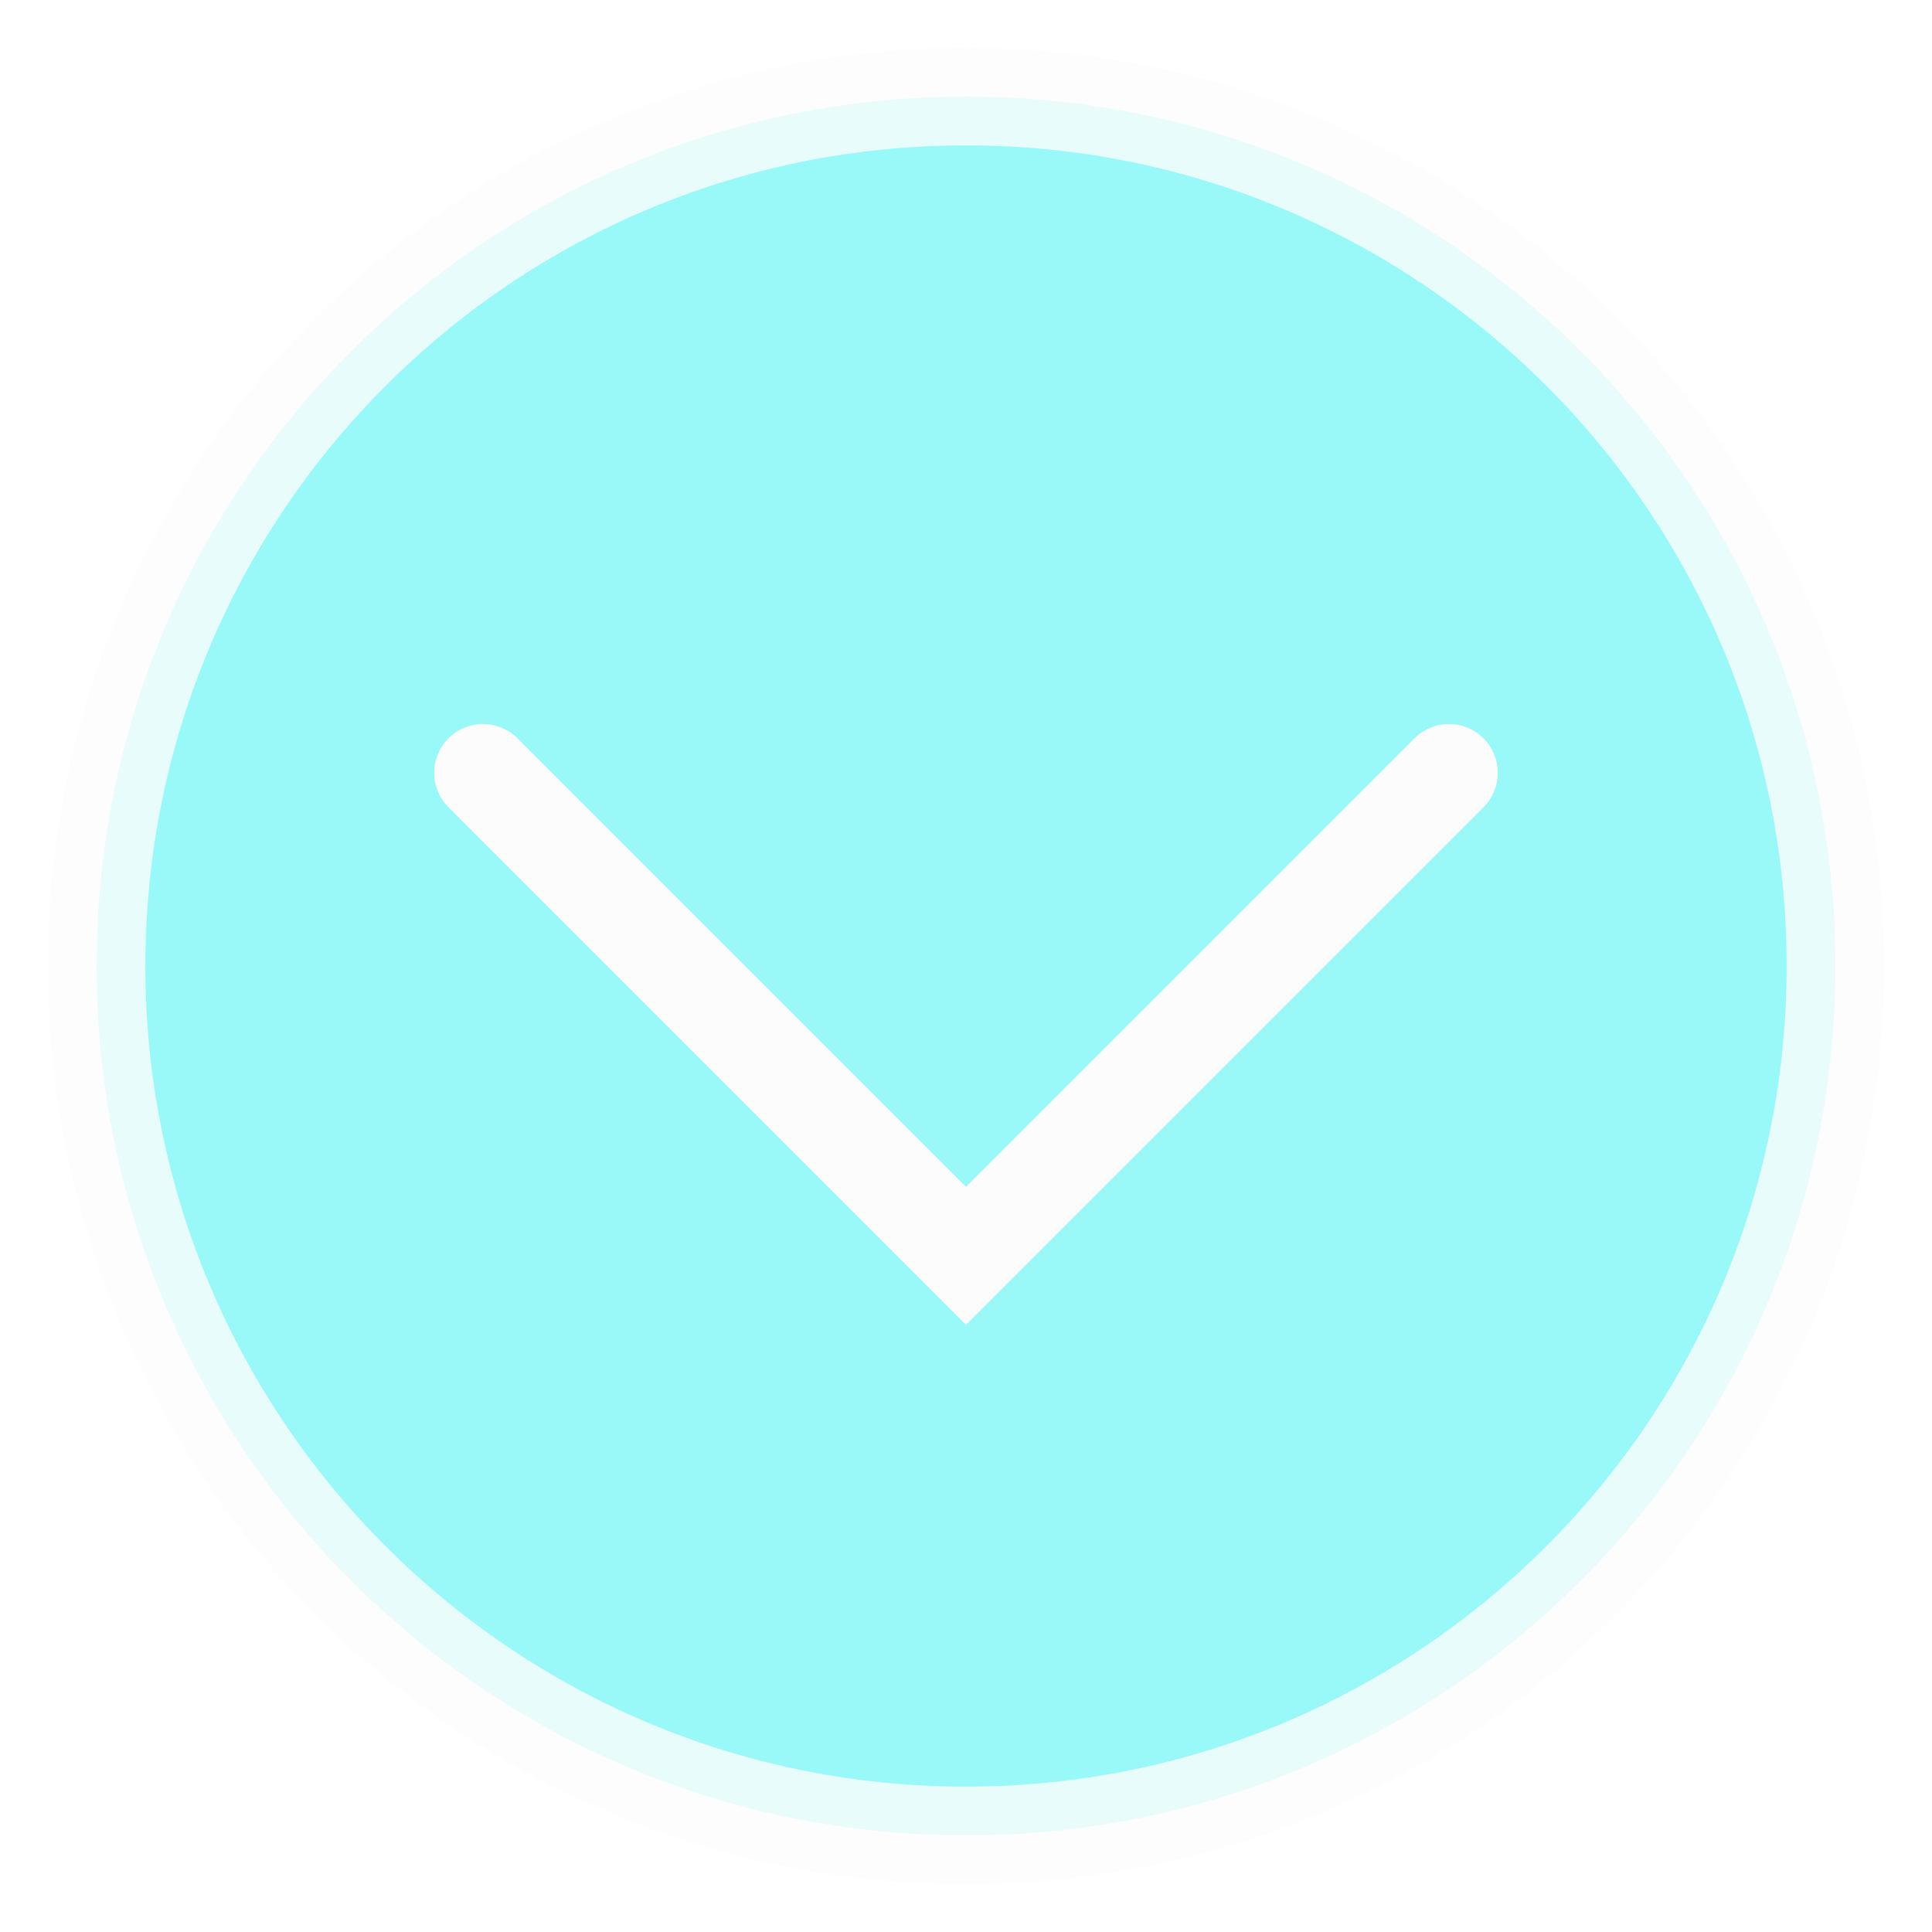
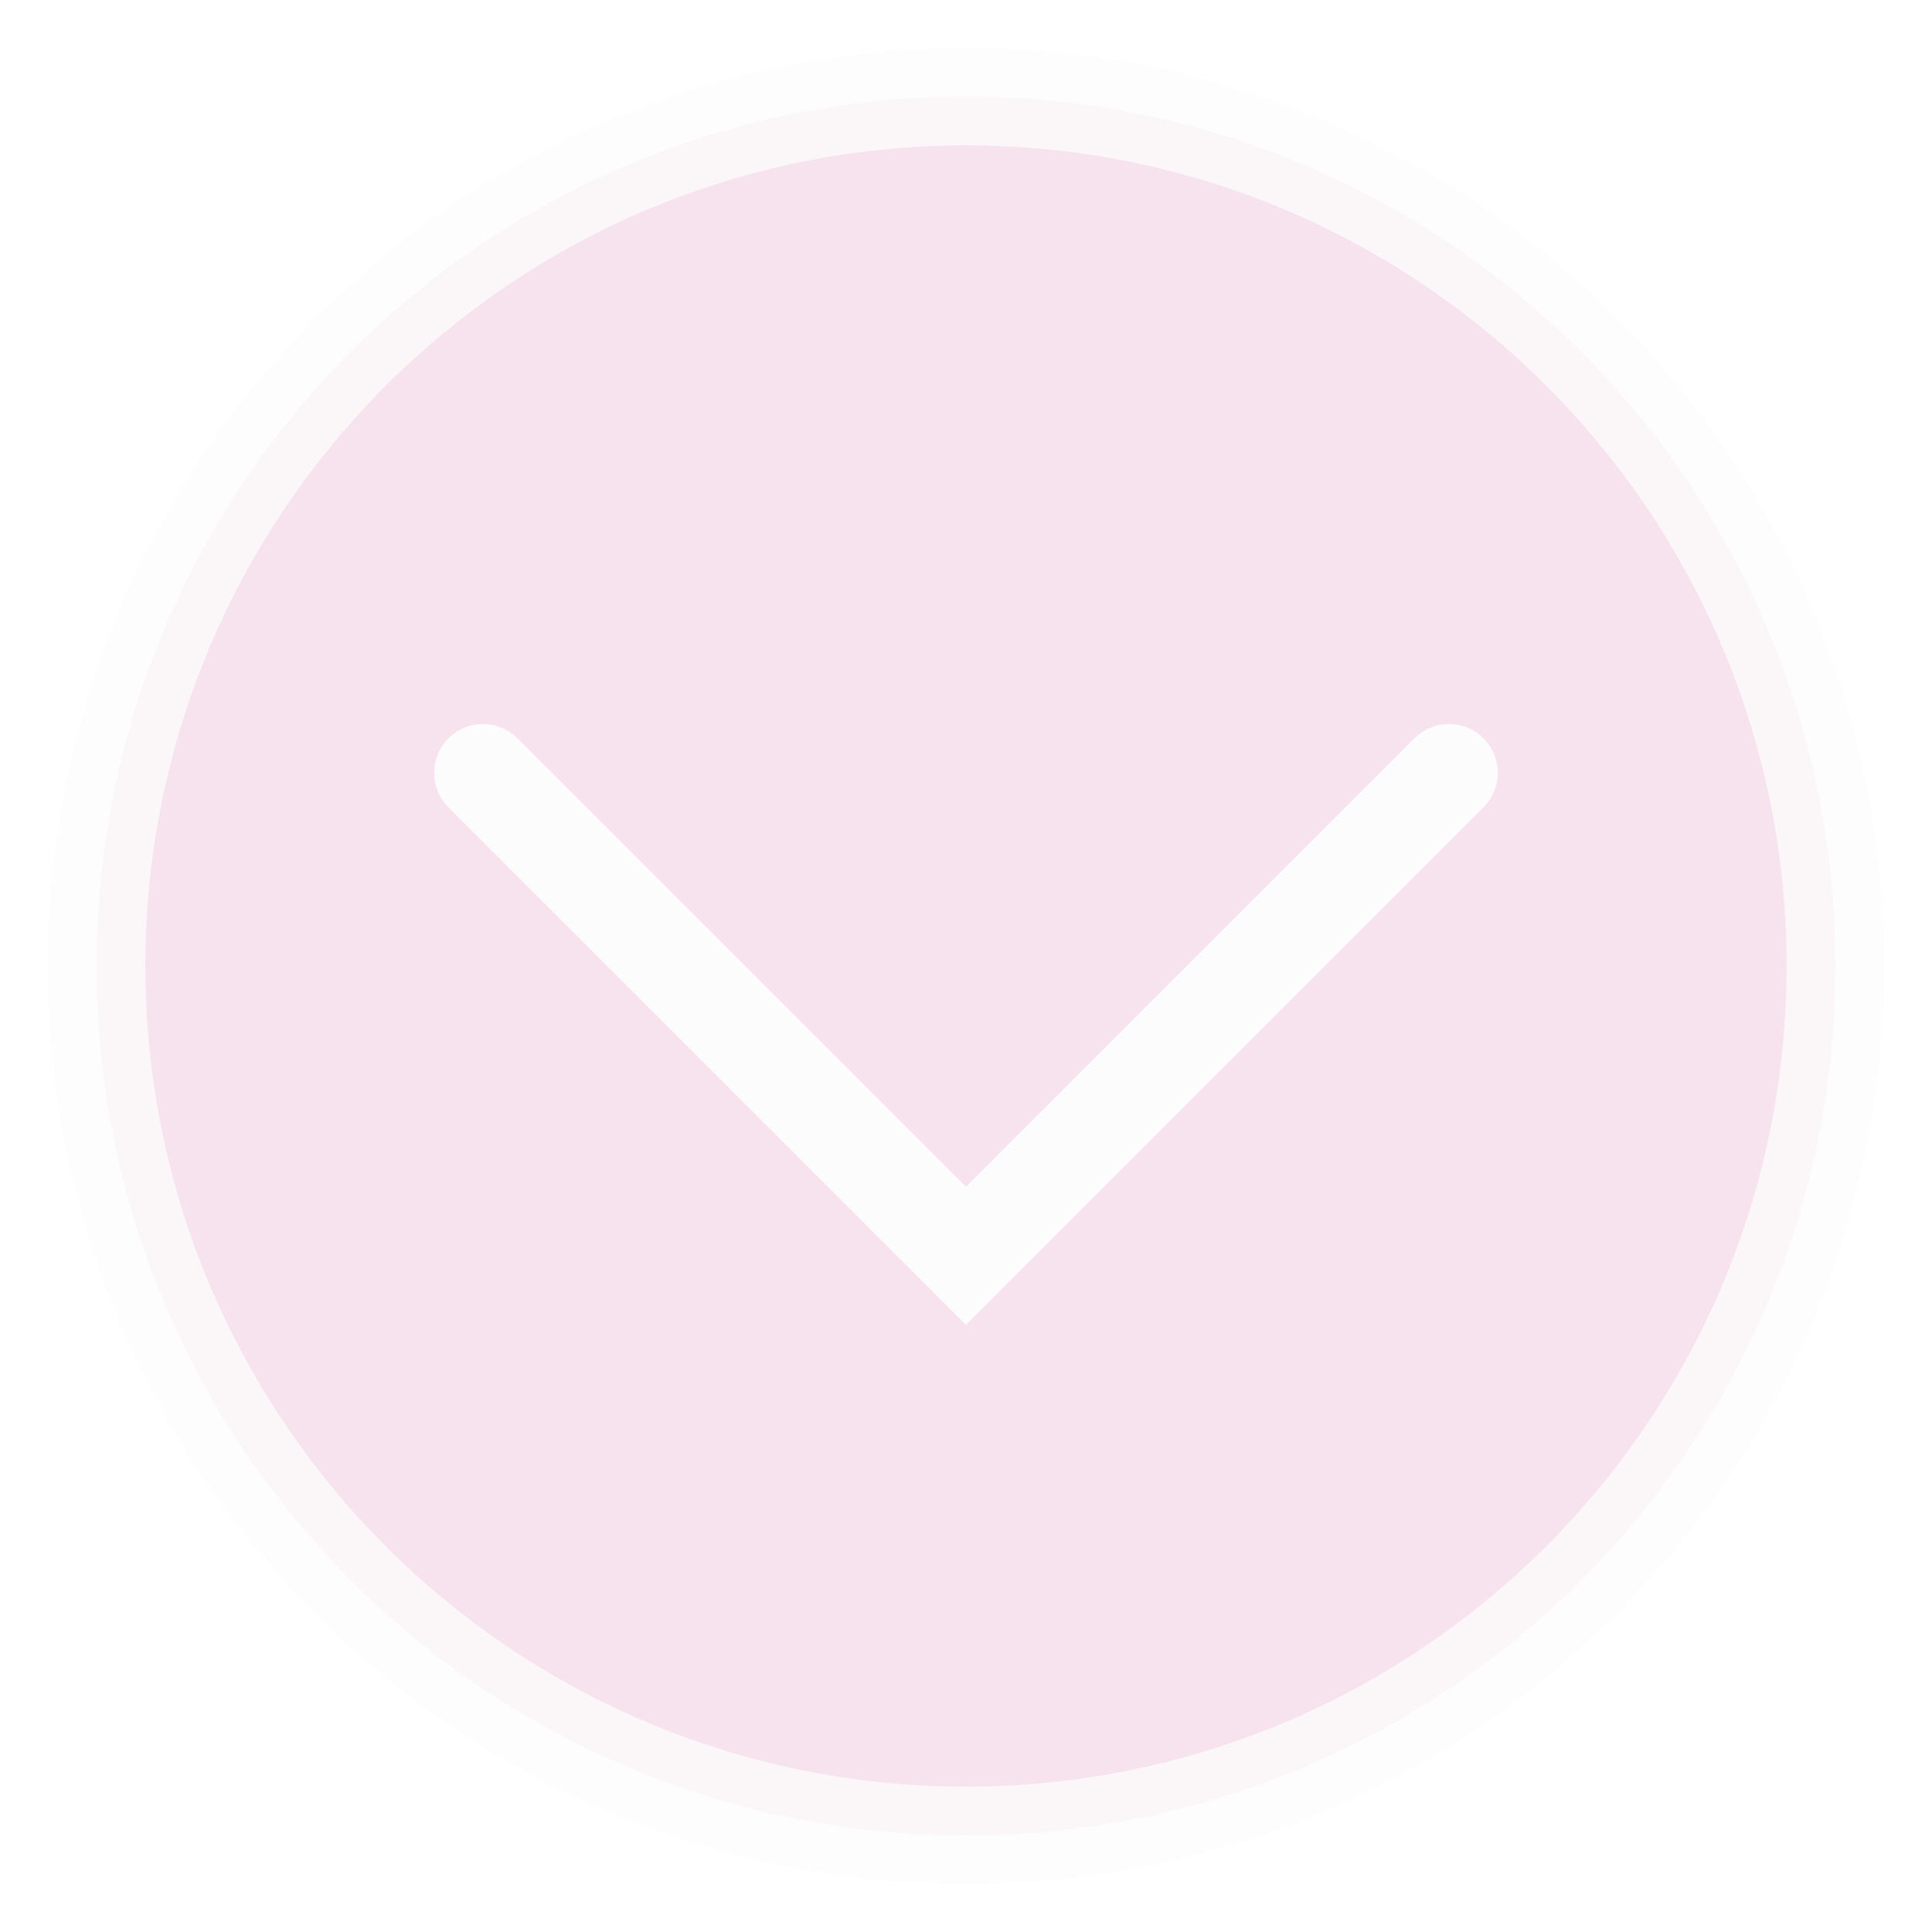
<svg xmlns="http://www.w3.org/2000/svg" viewBox="0 0 50 50" version="1.2" baseProfile="tiny">
  <defs>
</defs>
  <g fill="none" stroke="black" stroke-width="1" fill-rule="evenodd" stroke-linecap="square" stroke-linejoin="bevel">
    <g fill="none" stroke="#000000" stroke-opacity="1" stroke-width="1" stroke-linecap="square" stroke-linejoin="bevel" transform="matrix(2.5,0,0,2.5,2.5,2.5)" font-family="Noto Sans" font-size="10" font-weight="400" font-style="normal">
</g>
-     <g fill="#00eeee" fill-opacity="0.4" stroke="#fcfcfc" stroke-opacity="0.8" stroke-width="1.01" stroke-linecap="square" stroke-linejoin="bevel" transform="matrix(2.5,0,0,2.5,2.5,2.5)" font-family="Noto Sans" font-size="10" font-weight="400" font-style="normal">
+     <g fill="#ebb9d2" fill-opacity="0.4" stroke="#fcfcfc" stroke-opacity="0.8" stroke-width="1.01" stroke-linecap="square" stroke-linejoin="bevel" transform="matrix(2.5,0,0,2.5,2.5,2.5)" font-family="Noto Sans" font-size="10" font-weight="400" font-style="normal">
      <circle cx="9" cy="9" r="9" />
    </g>
    <g fill="none" stroke="#000000" stroke-opacity="1" stroke-width="1" stroke-linecap="square" stroke-linejoin="bevel" transform="matrix(2.5,0,0,2.5,2.5,2.5)" font-family="Noto Sans" font-size="10" font-weight="400" font-style="normal">
</g>
    <g fill="none" stroke="#fcfcfc" stroke-opacity="1" stroke-width="1.01" stroke-linecap="square" stroke-linejoin="bevel" transform="matrix(2.5,0,0,2.5,2.5,2.5)" font-family="Noto Sans" font-size="10" font-weight="400" font-style="normal">
</g>
    <g fill="none" stroke="#fcfcfc" stroke-opacity="1" stroke-width="1.01" stroke-linecap="round" stroke-linejoin="miter" stroke-miterlimit="2" transform="matrix(2.5,0,0,2.5,2.5,2.5)" font-family="Noto Sans" font-size="10" font-weight="400" font-style="normal">
      <polyline fill="none" vector-effect="none" points="4,7 9,12 14,7 " />
    </g>
    <g fill="none" stroke="#fcfcfc" stroke-opacity="1" stroke-width="1.01" stroke-linecap="square" stroke-linejoin="bevel" transform="matrix(2.5,0,0,2.5,2.5,2.5)" font-family="Noto Sans" font-size="10" font-weight="400" font-style="normal">
</g>
    <g fill="none" stroke="#000000" stroke-opacity="1" stroke-width="1" stroke-linecap="square" stroke-linejoin="bevel" transform="matrix(1,0,0,1,0,0)" font-family="Noto Sans" font-size="10" font-weight="400" font-style="normal">
</g>
  </g>
</svg>
